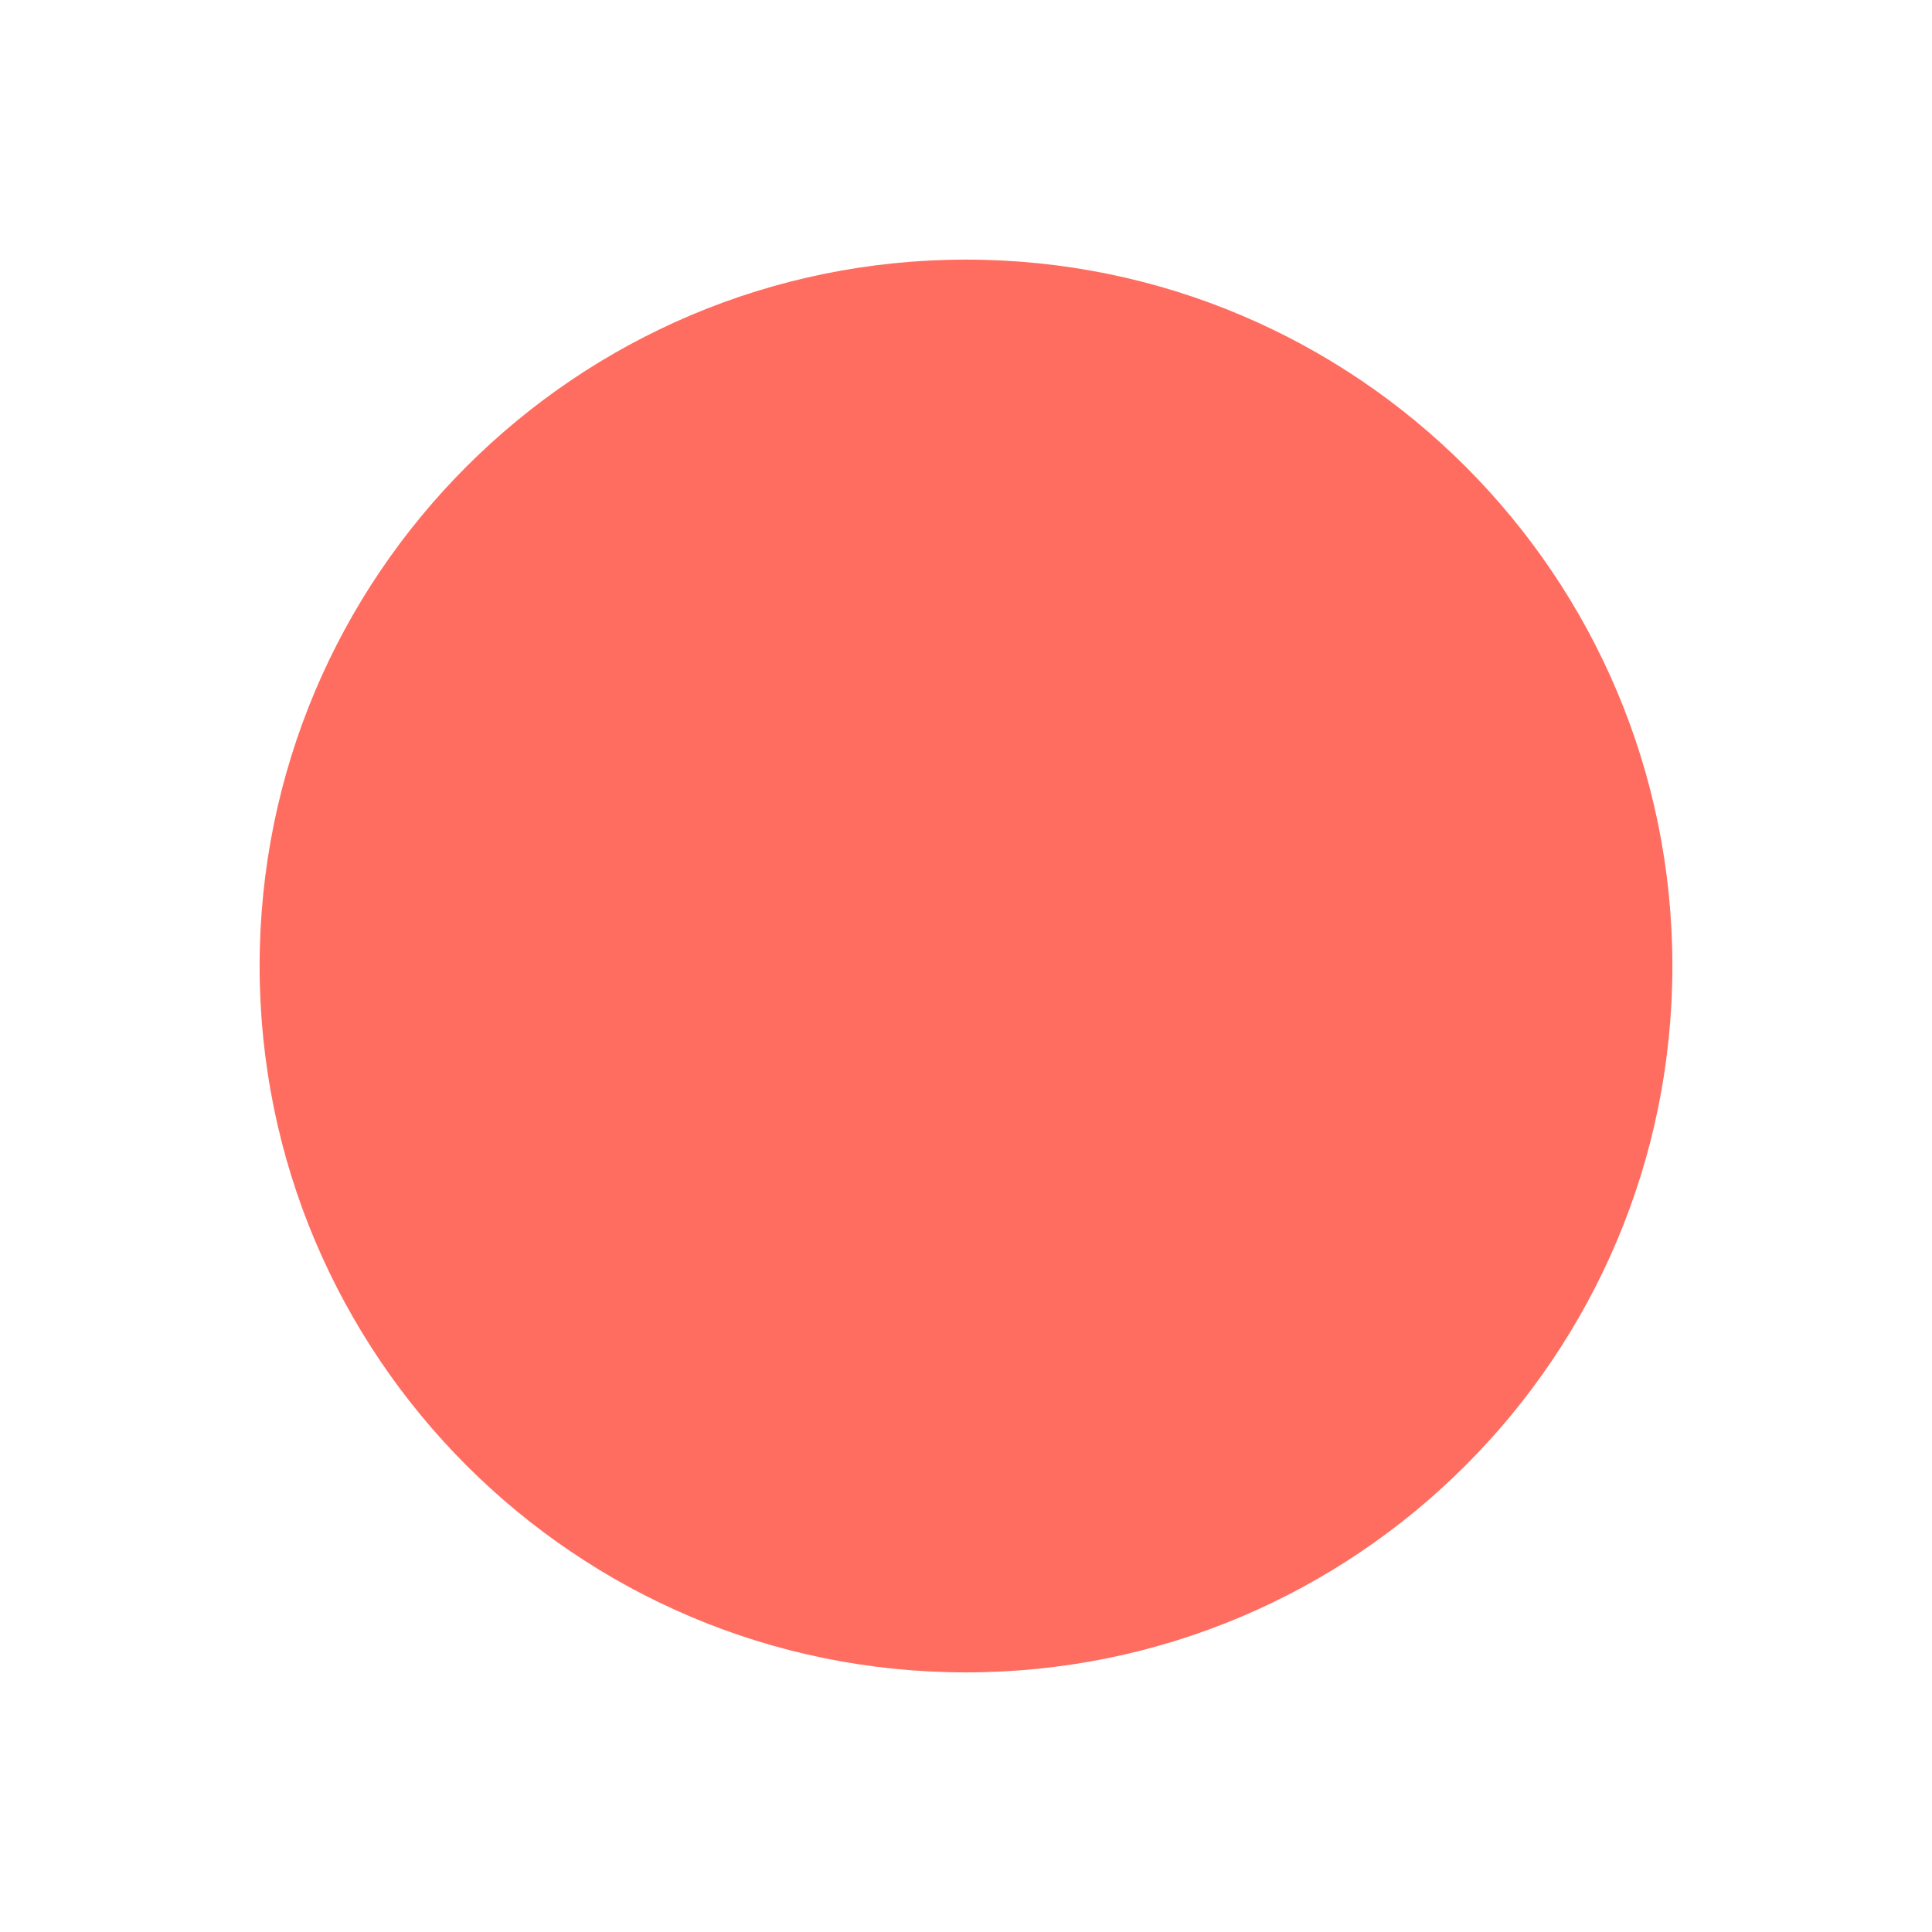
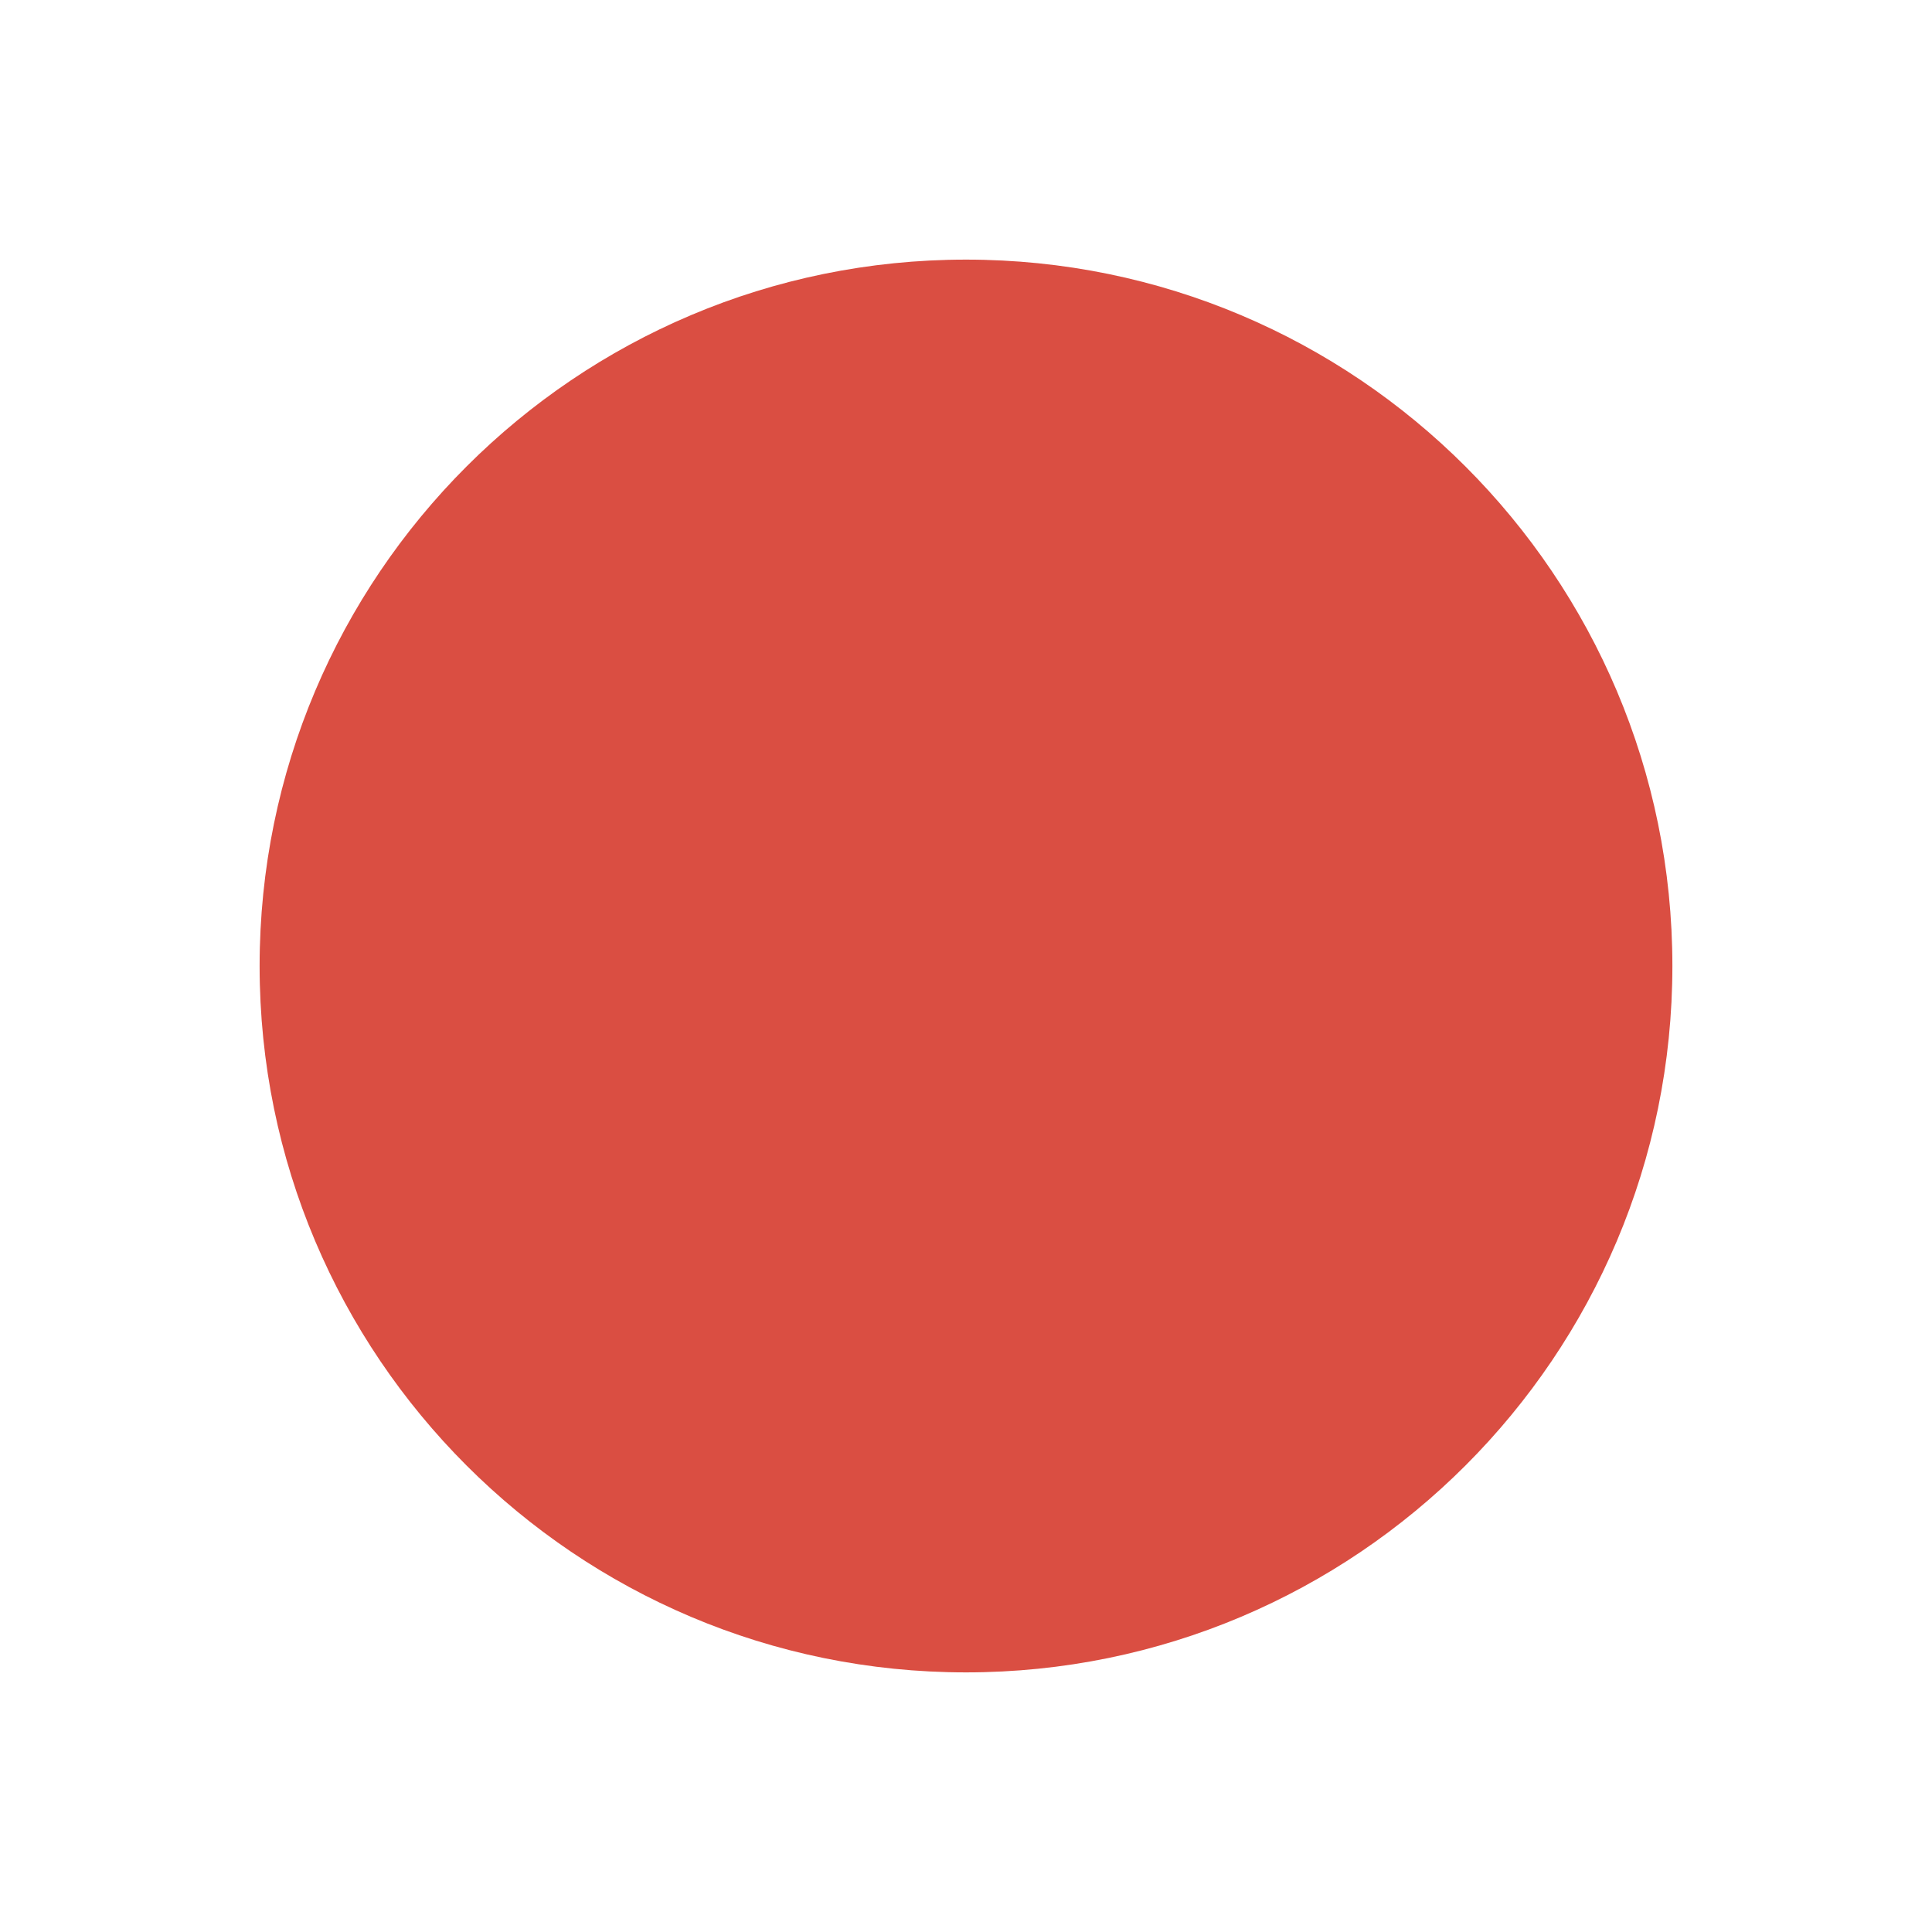
<svg xmlns="http://www.w3.org/2000/svg" width="500mm" height="500mm" viewBox="0 0 500 500" version="1.1" id="svg1031">
  <defs id="defs1028" />
-   <circle style="fill:#ff6a5d;fill-opacity:0.98;stroke:none;stroke-width:45.506;stroke-linecap:round;stroke-linejoin:round;stroke-miterlimit:4;stroke-dasharray:none;stroke-dashoffset:186.406;stroke-opacity:1;paint-order:markers fill stroke" id="path19048" cx="250" cy="250" r="182.812" />
+   <circle style="fill:#d94b3f;fill-opacity:0.98;stroke:none;stroke-width:45.506;stroke-linecap:round;stroke-linejoin:round;stroke-miterlimit:4;stroke-dasharray:none;stroke-dashoffset:186.406;stroke-opacity:1;paint-order:markers fill stroke" id="path19048" cx="250" cy="250" r="182.812" />
</svg>
